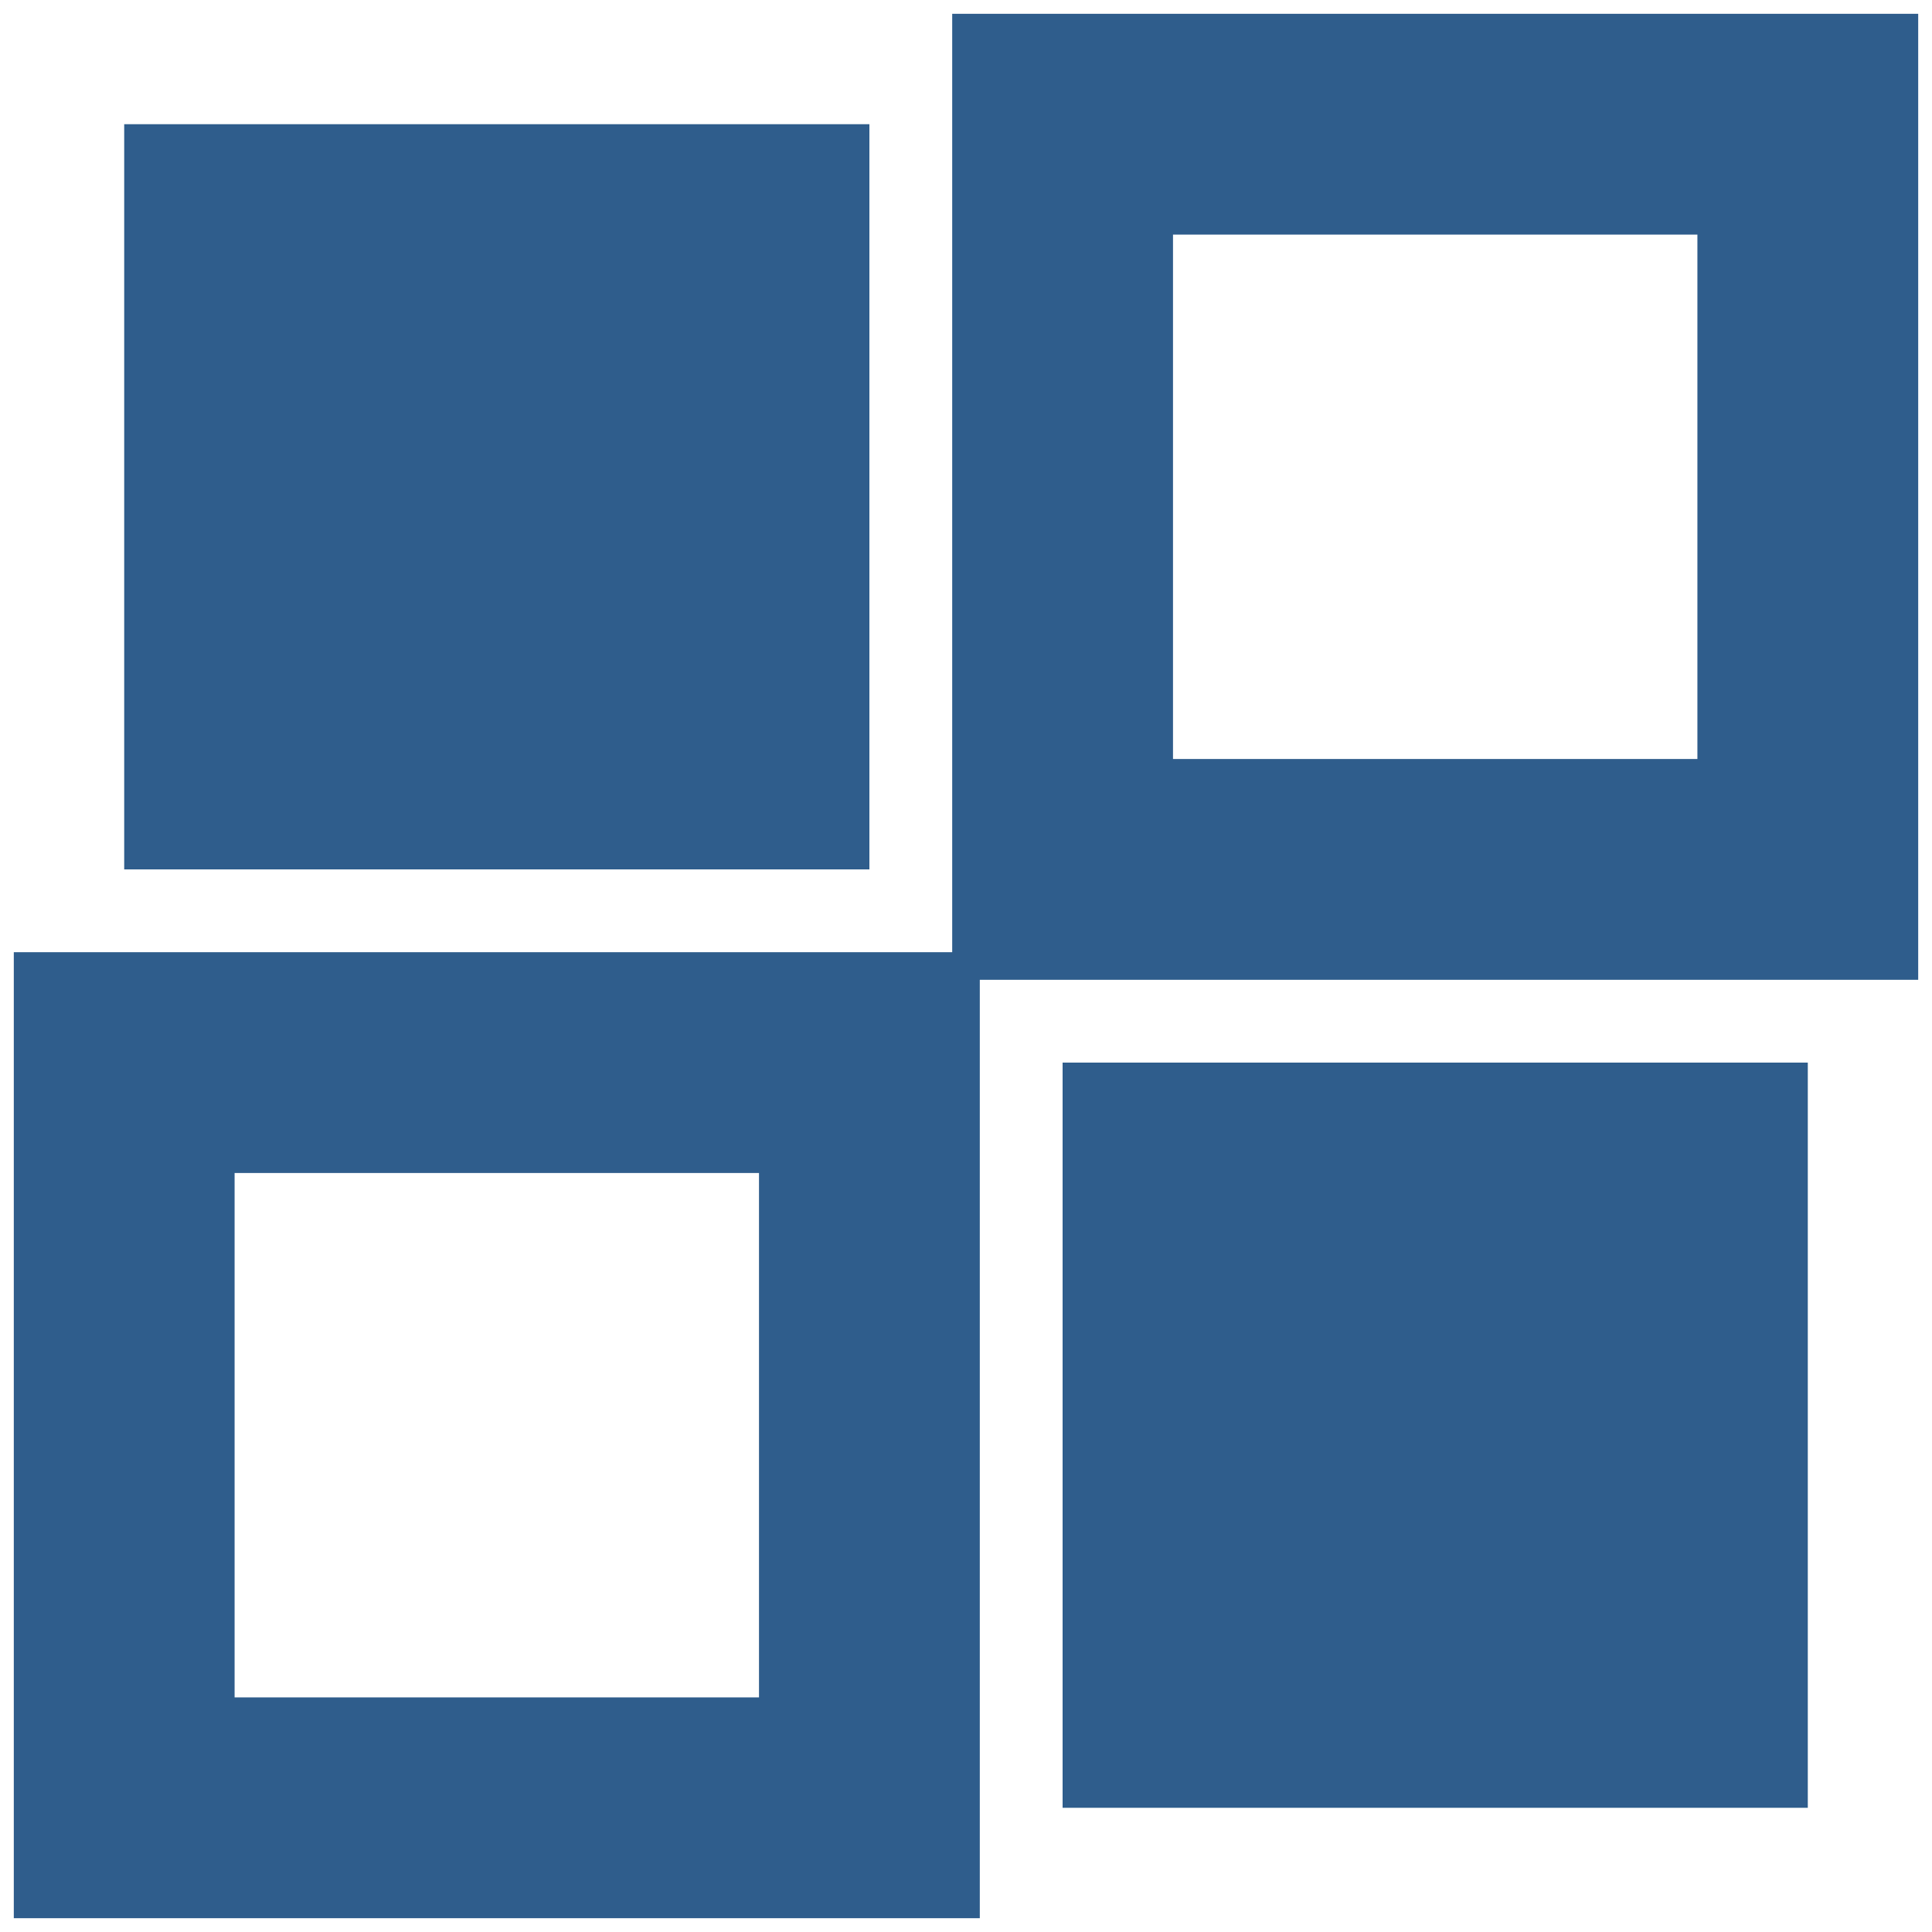
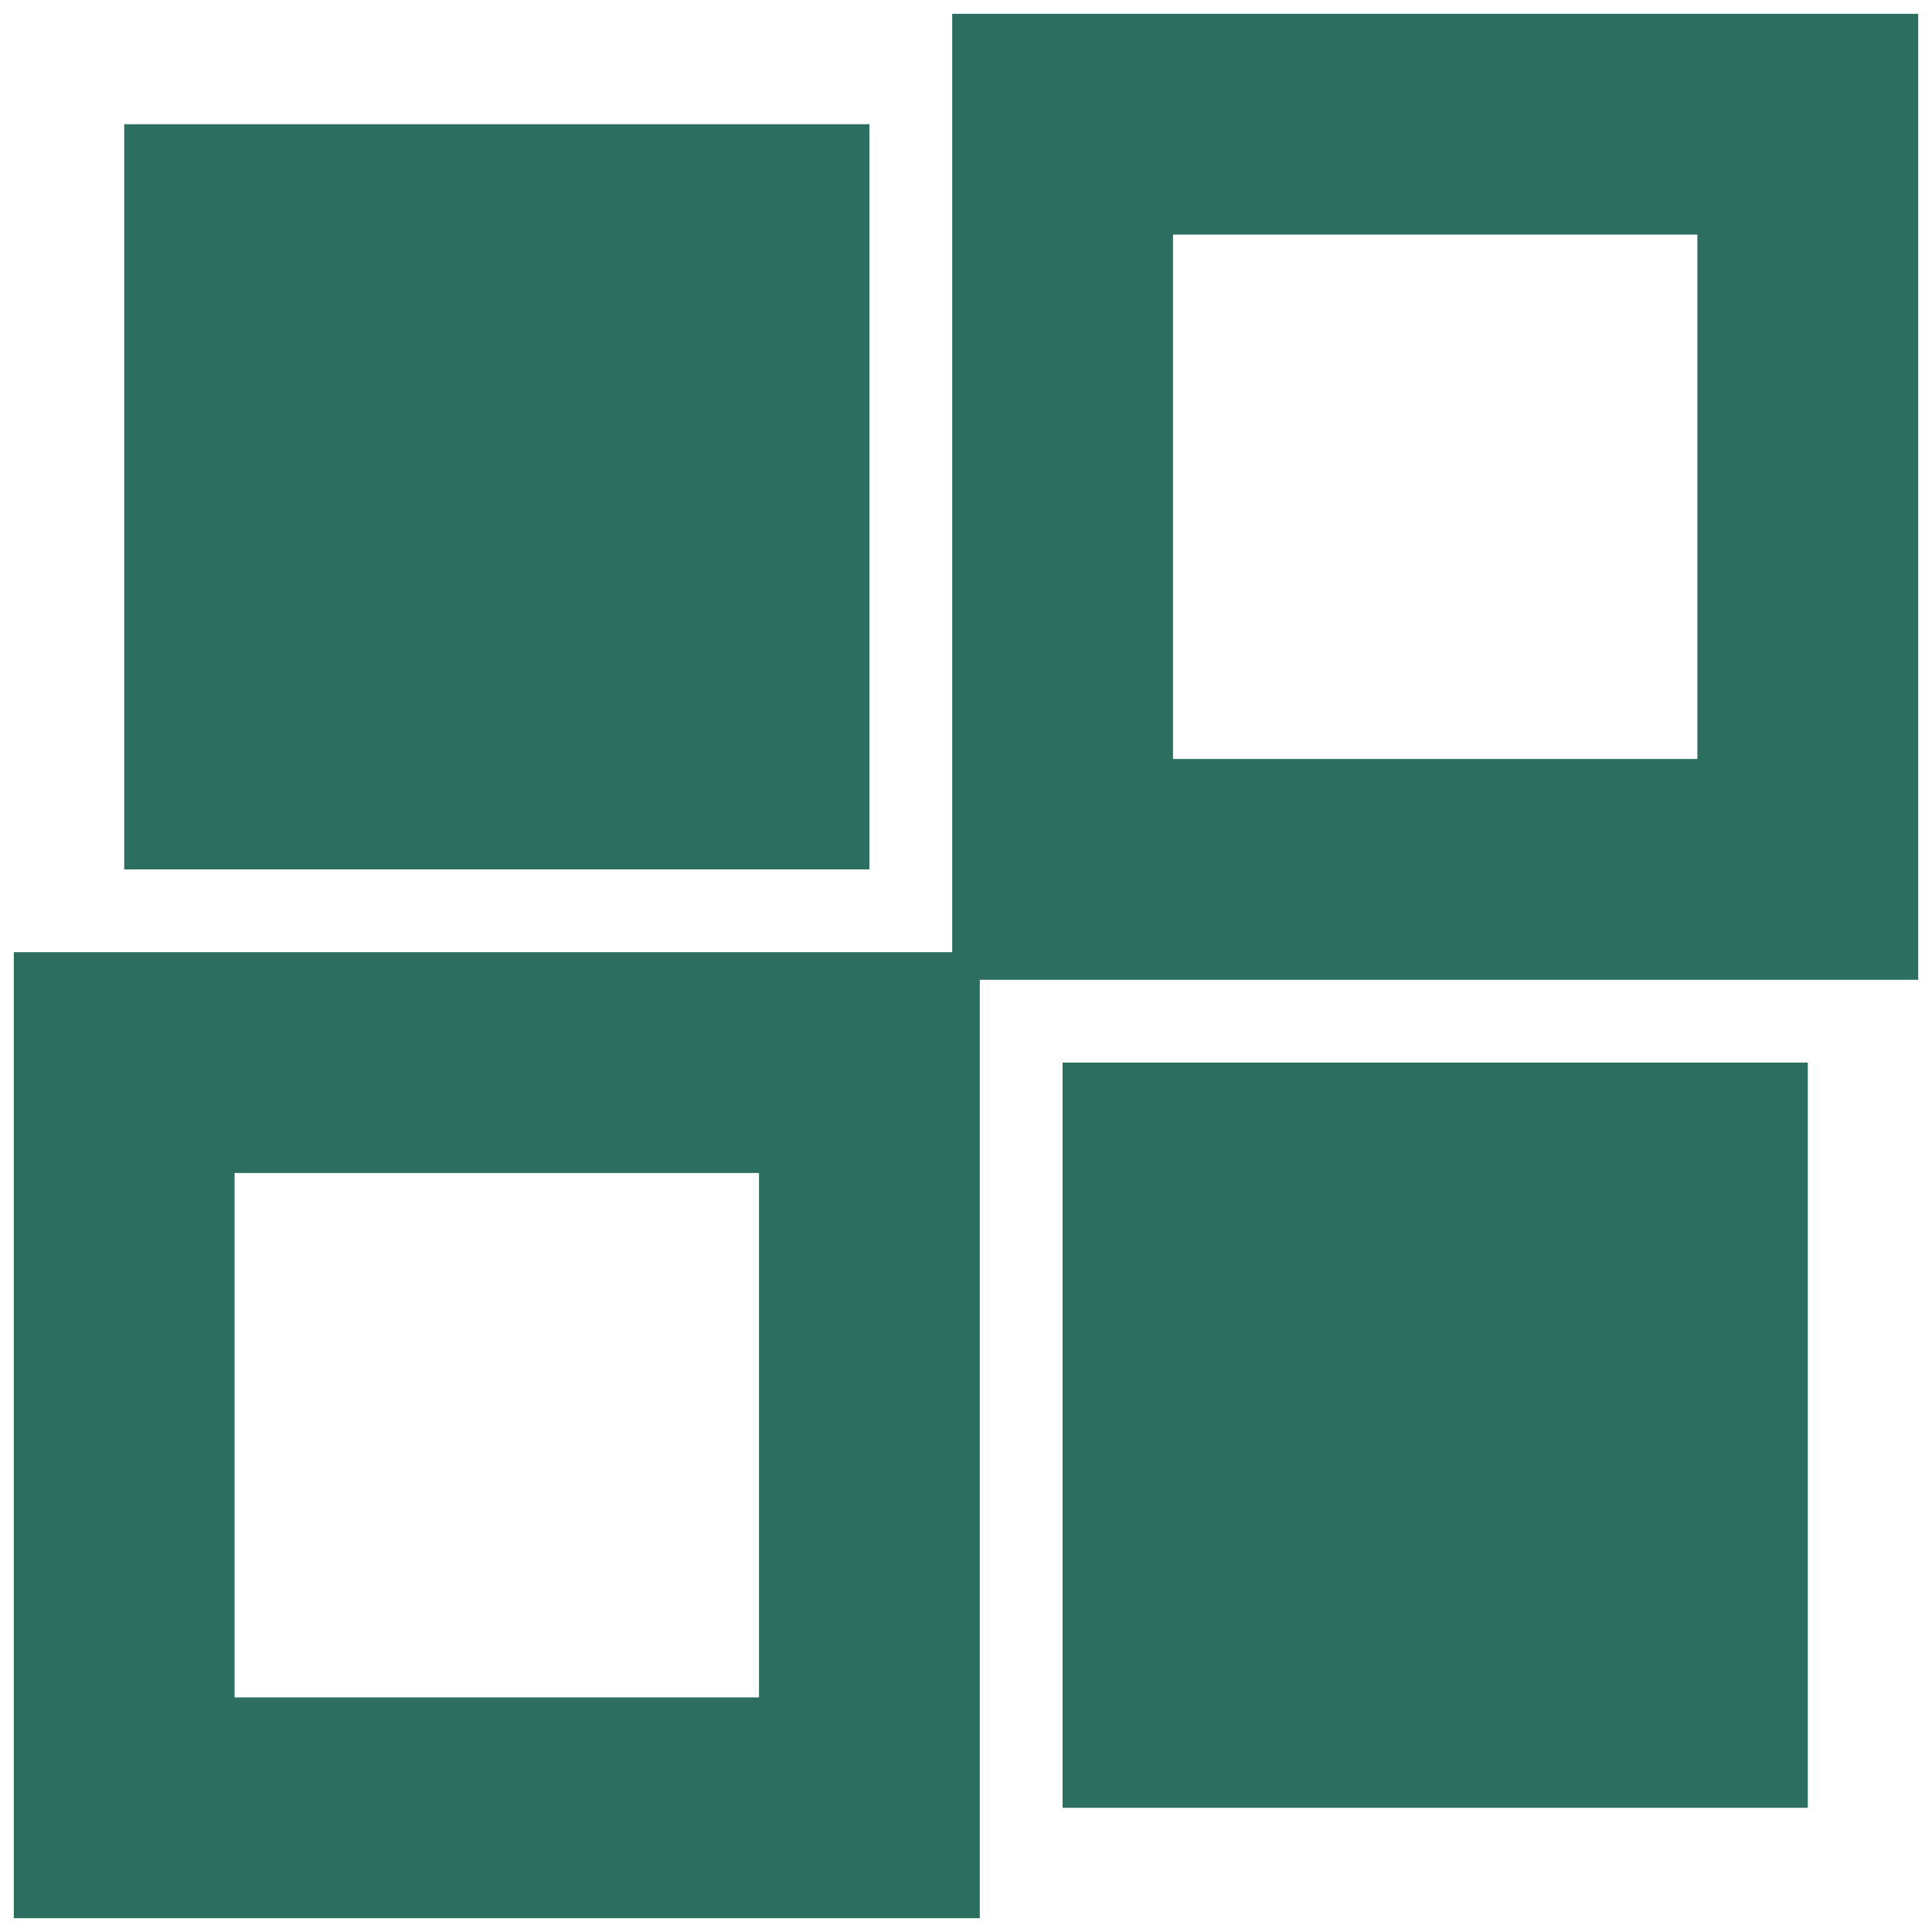
- <svg xmlns="http://www.w3.org/2000/svg" width="32" height="32" viewBox="0 0 14 14" role="img" aria-label="DeskCrate">
-   <rect x="0.9" y="0.9" width="5.4" height="5.4" fill="#2f5d8c" />
-   <rect x="7.7" y="0.9" width="5.4" height="5.4" fill="none" stroke="#2f5d8c" stroke-width="1.6" />
-   <rect x="0.9" y="7.7" width="5.4" height="5.4" fill="none" stroke="#2f5d8c" stroke-width="1.6" />
-   <rect x="7.7" y="7.7" width="5.4" height="5.4" fill="#2f5d8c" />
+ <svg xmlns="http://www.w3.org/2000/svg" viewBox="0 0 14 14">
+   <rect x="0.9" y="0.9" width="5.4" height="5.4" fill="#2c6e5f" />
+   <rect x="7.7" y="0.9" width="5.4" height="5.4" fill="none" stroke="#2c6e5f" stroke-width="1.6" />
+   <rect x="0.9" y="7.7" width="5.4" height="5.4" fill="none" stroke="#2c6e5f" stroke-width="1.6" />
+   <rect x="7.7" y="7.7" width="5.4" height="5.4" fill="#2c6e5f" />
</svg>
